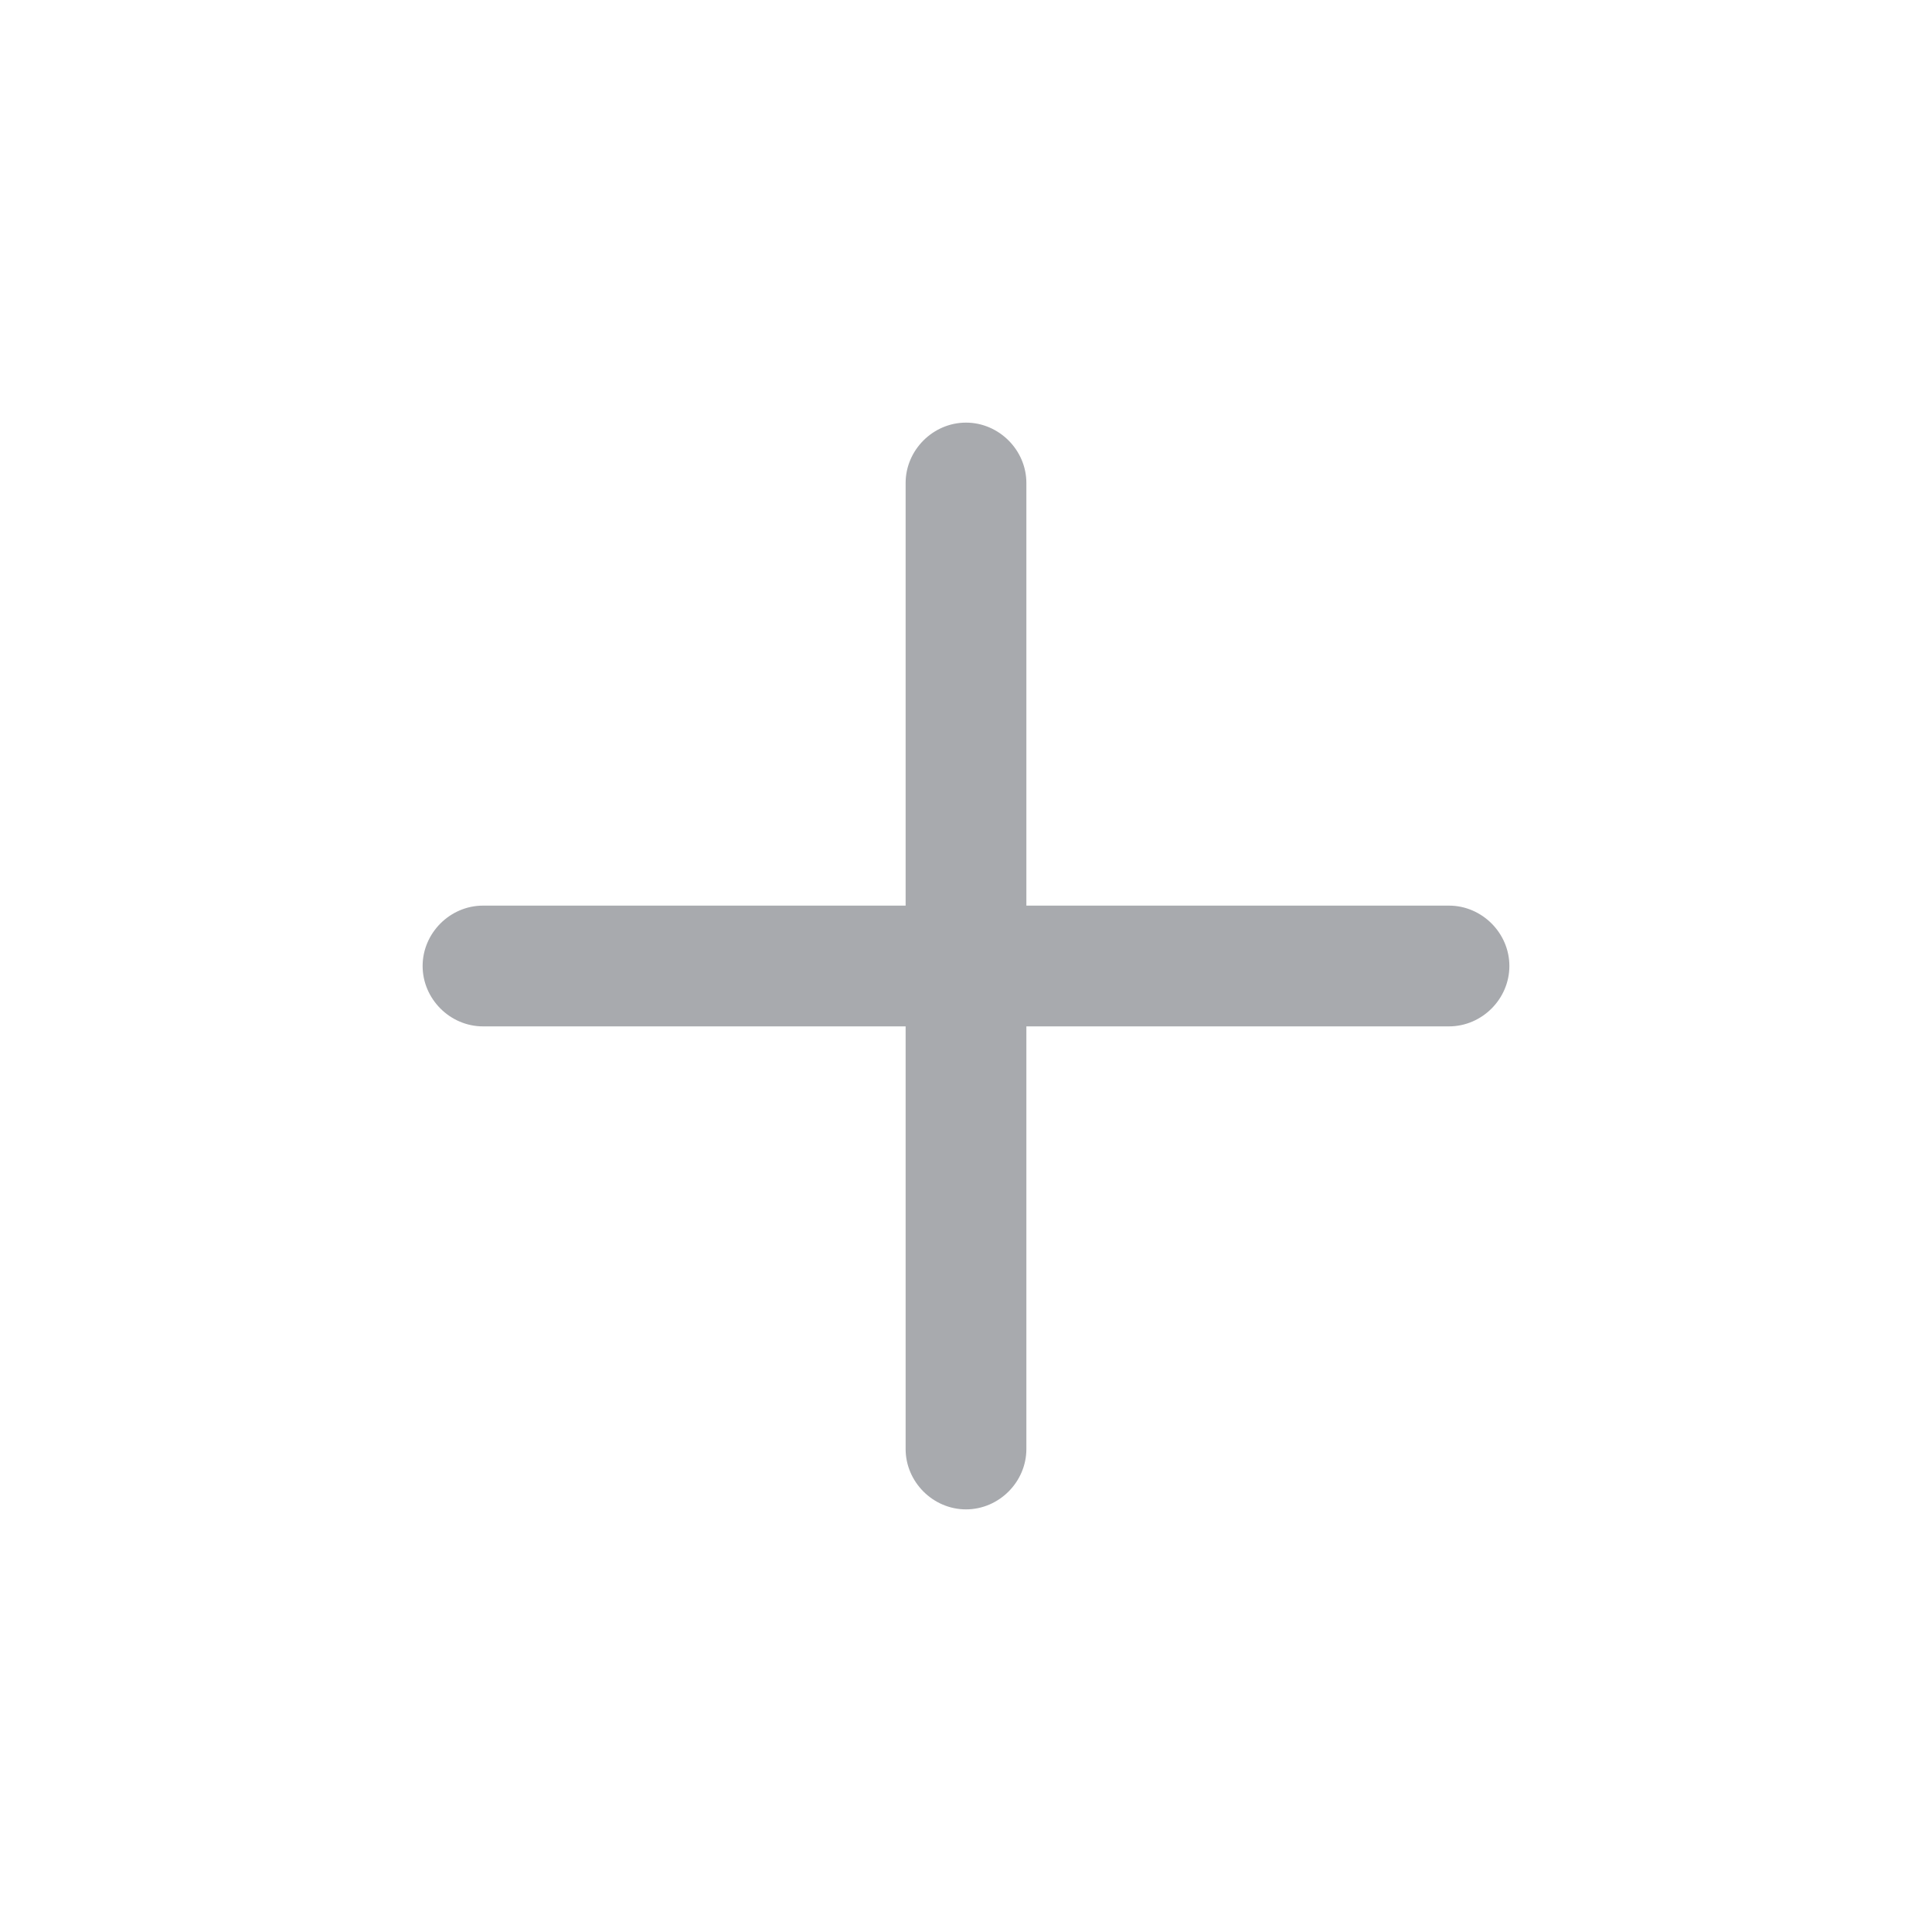
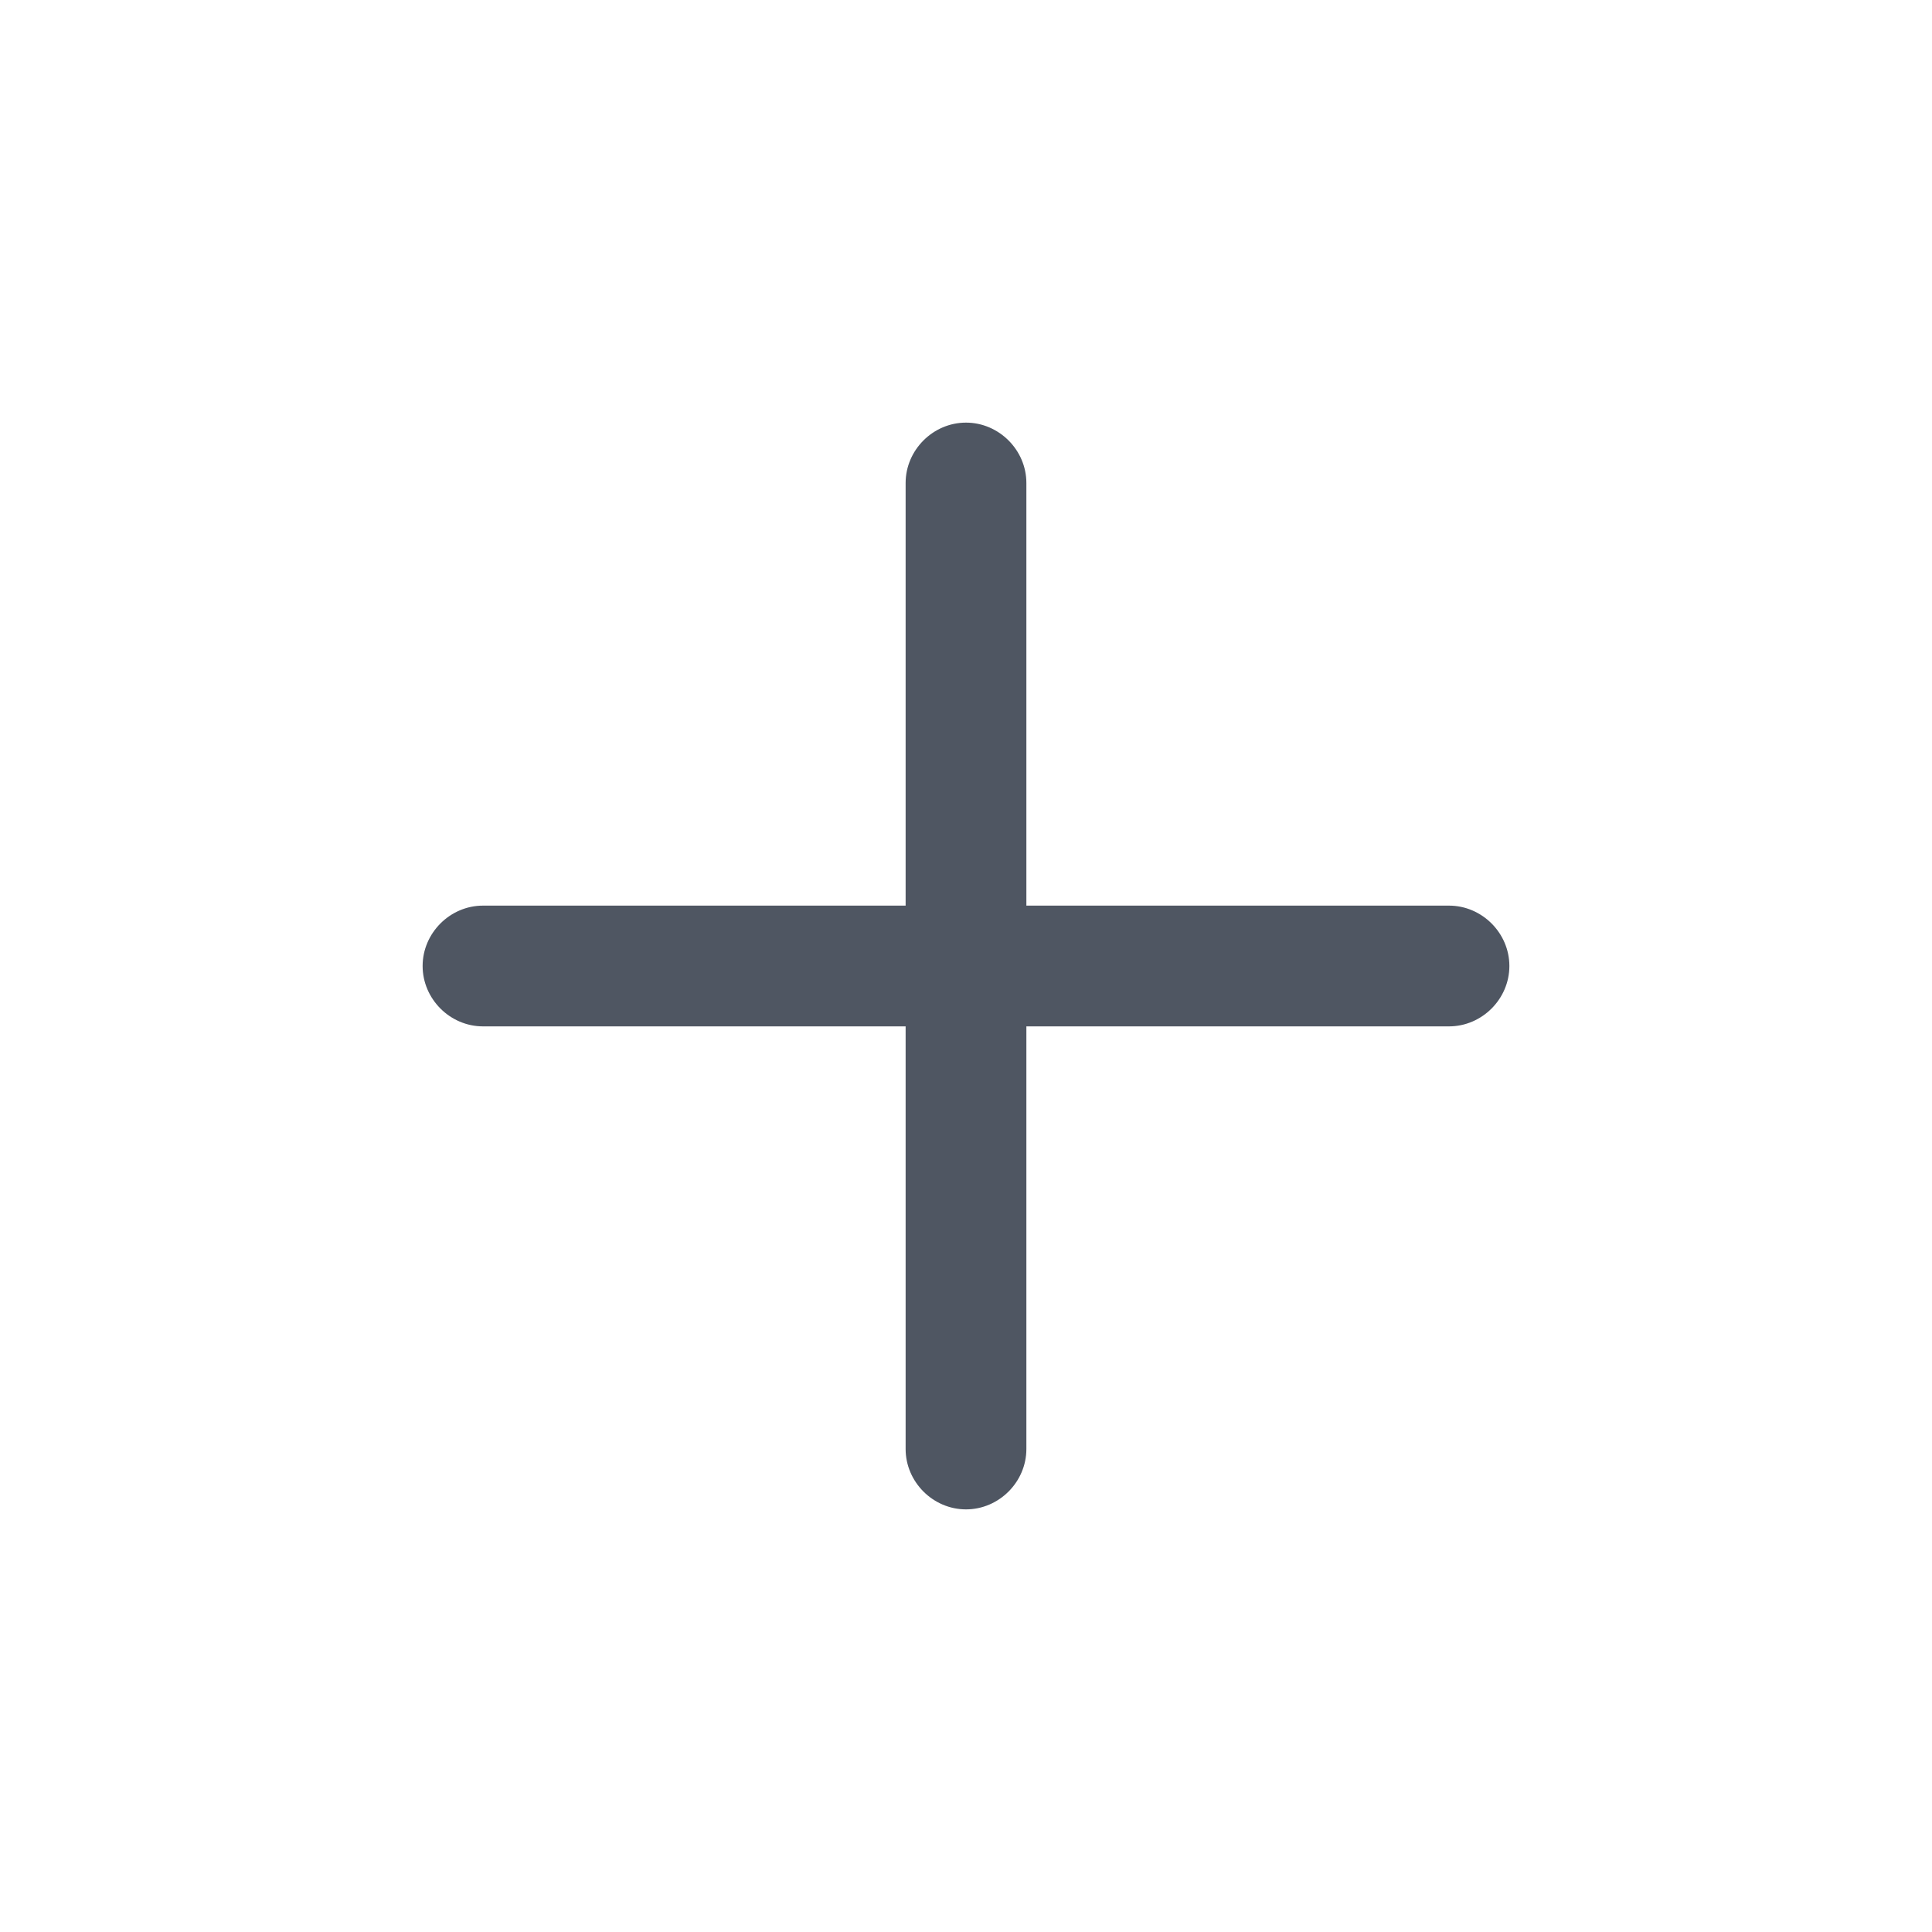
- <svg xmlns="http://www.w3.org/2000/svg" width="16" height="16" viewBox="0 0 16 16" fill="none">
-   <path d="M12 8.5H4C3.727 8.5 3.5 8.273 3.5 8C3.5 7.727 3.727 7.5 4 7.5H12C12.273 7.5 12.5 7.727 12.5 8C12.5 8.273 12.273 8.5 12 8.5Z" fill="#A8AAAE" />
-   <path d="M8 12.5C7.727 12.5 7.5 12.273 7.5 12V4C7.5 3.727 7.727 3.5 8 3.5C8.273 3.5 8.5 3.727 8.5 4V12C8.5 12.273 8.273 12.5 8 12.5Z" fill="#A8AAAE" />
+ <svg xmlns="http://www.w3.org/2000/svg" width="20" height="20" viewBox="0 0 16 16" fill="#4F5662">
+   <path d="M12 8.5H4C3.727 8.5 3.5 8.273 3.5 8C3.5 7.727 3.727 7.5 4 7.5H12C12.273 7.5 12.5 7.727 12.5 8C12.5 8.273 12.273 8.5 12 8.5Z" fill="#4F5662" />
+   <path d="M8 12.5C7.727 12.5 7.5 12.273 7.5 12V4C7.5 3.727 7.727 3.5 8 3.5C8.273 3.5 8.5 3.727 8.5 4V12C8.5 12.273 8.273 12.5 8 12.5Z" fill="#4F5662" />
</svg>
